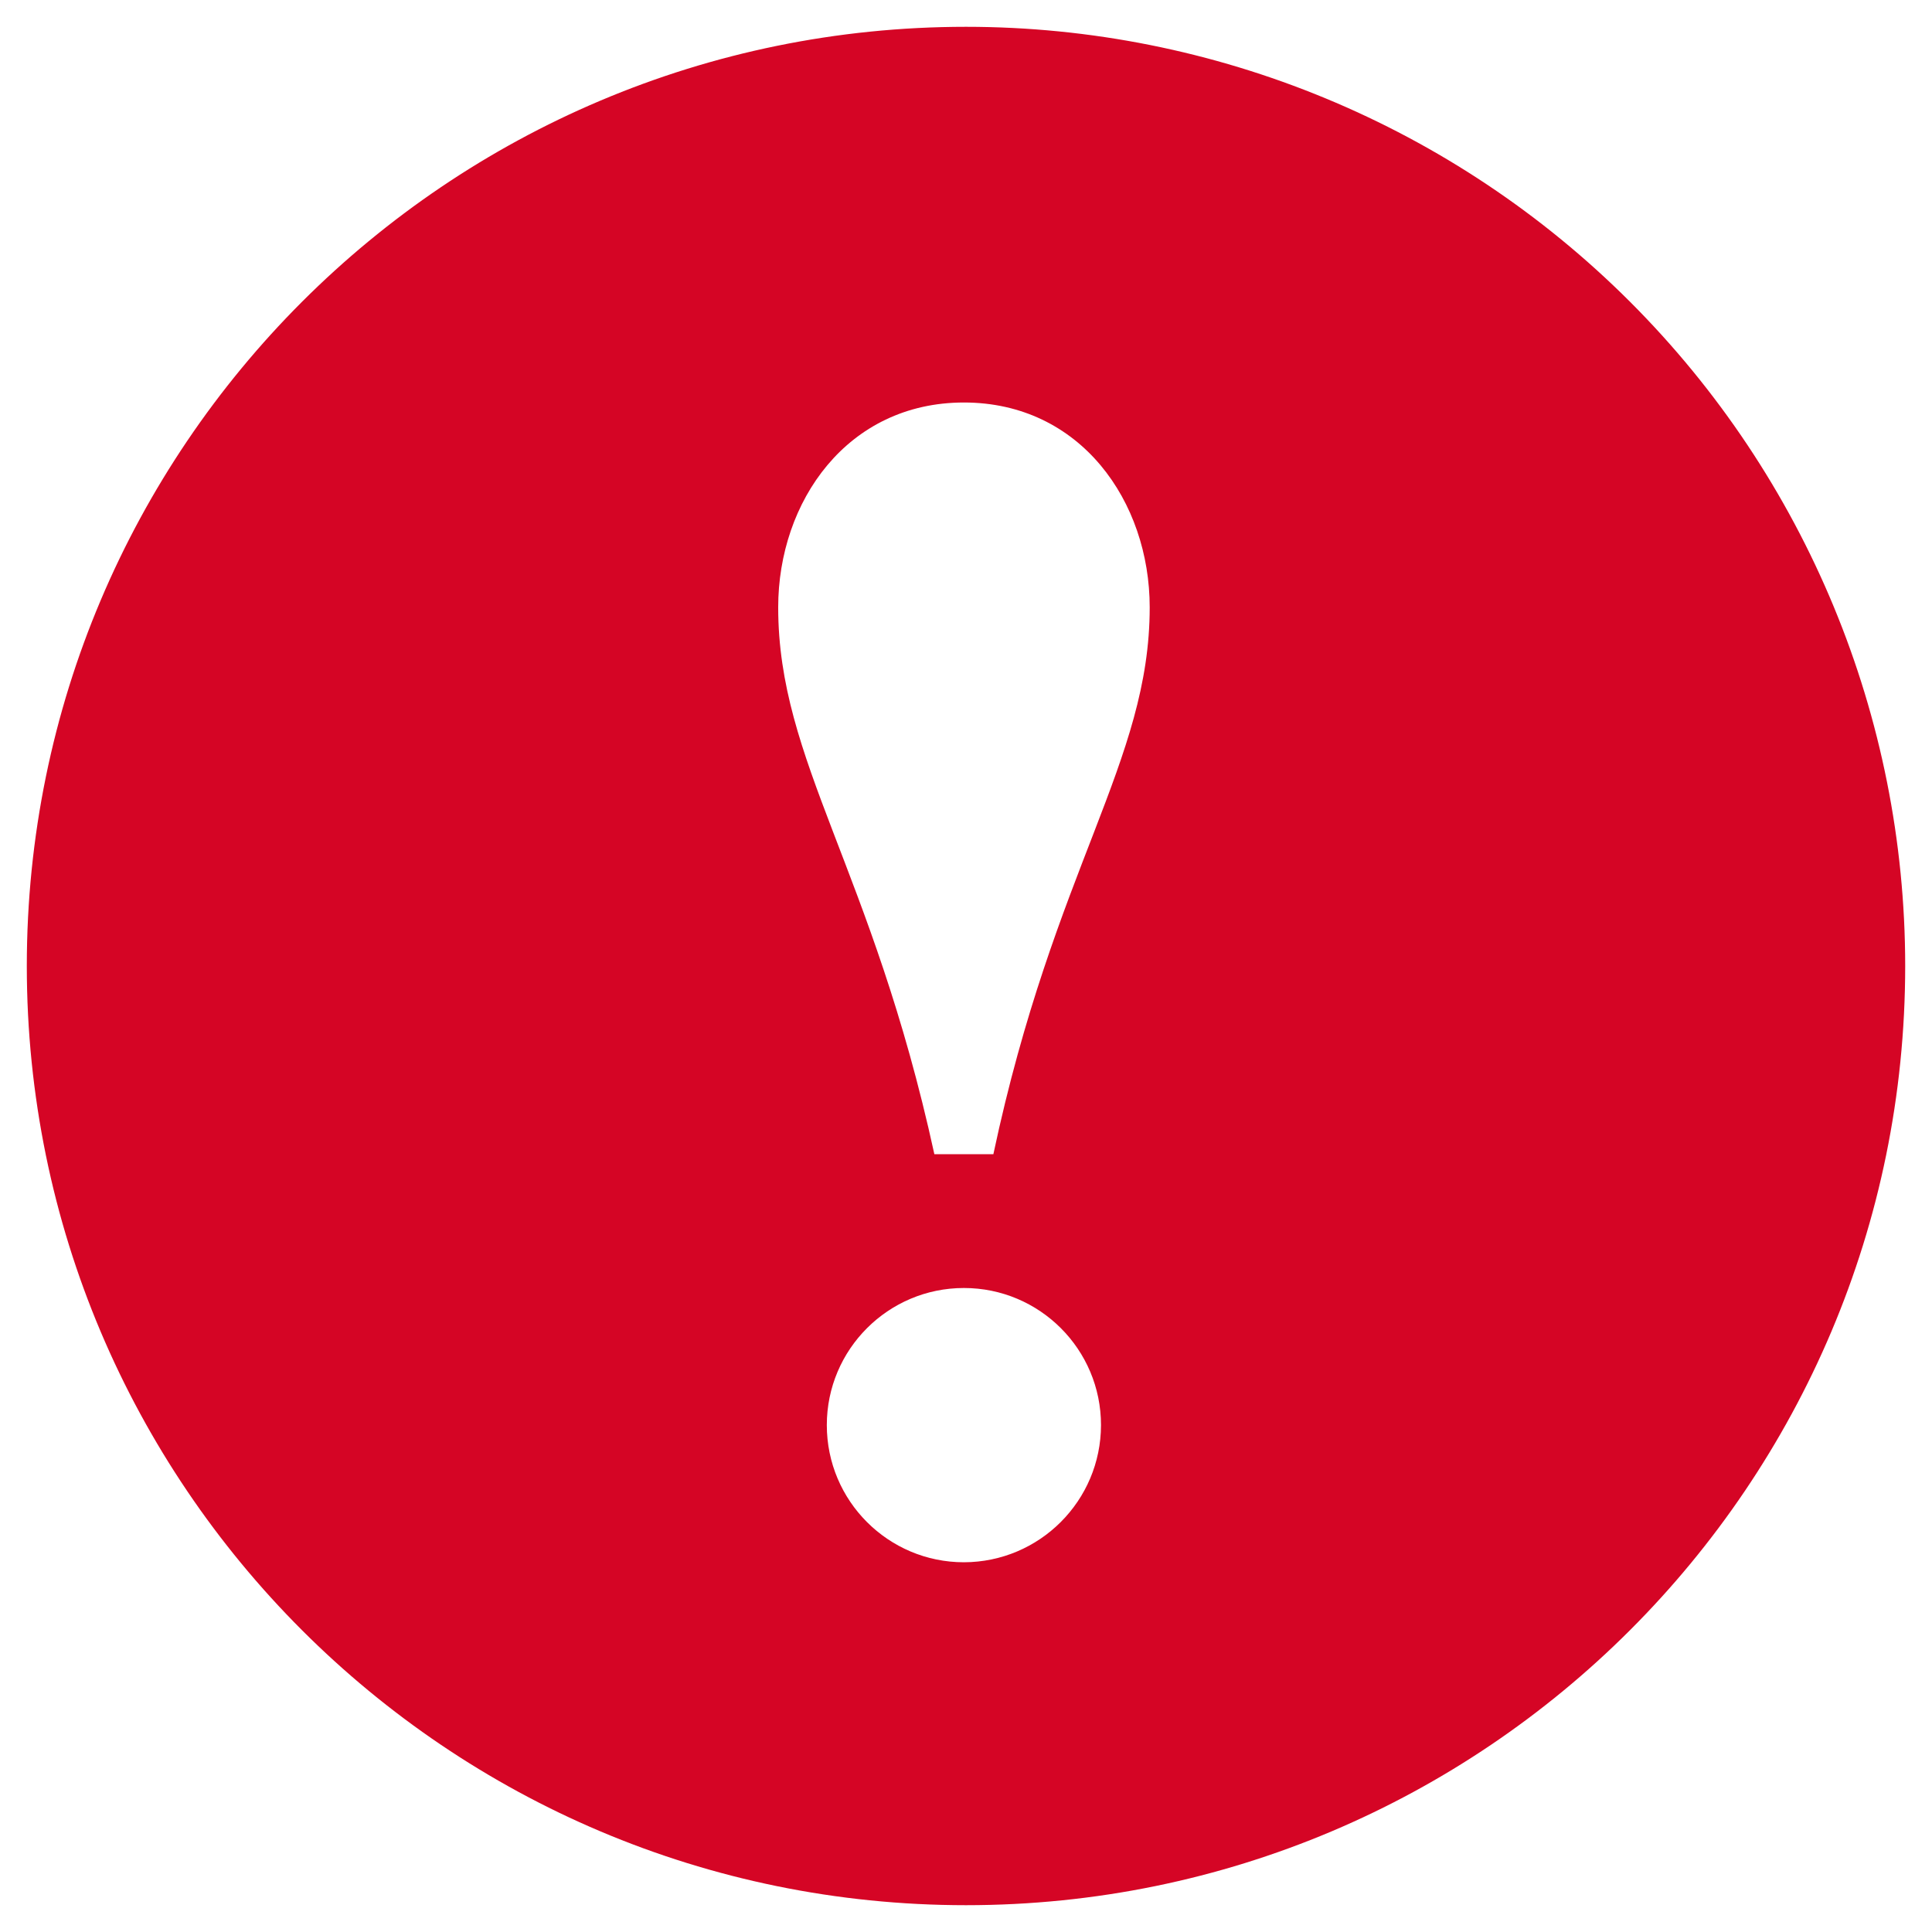
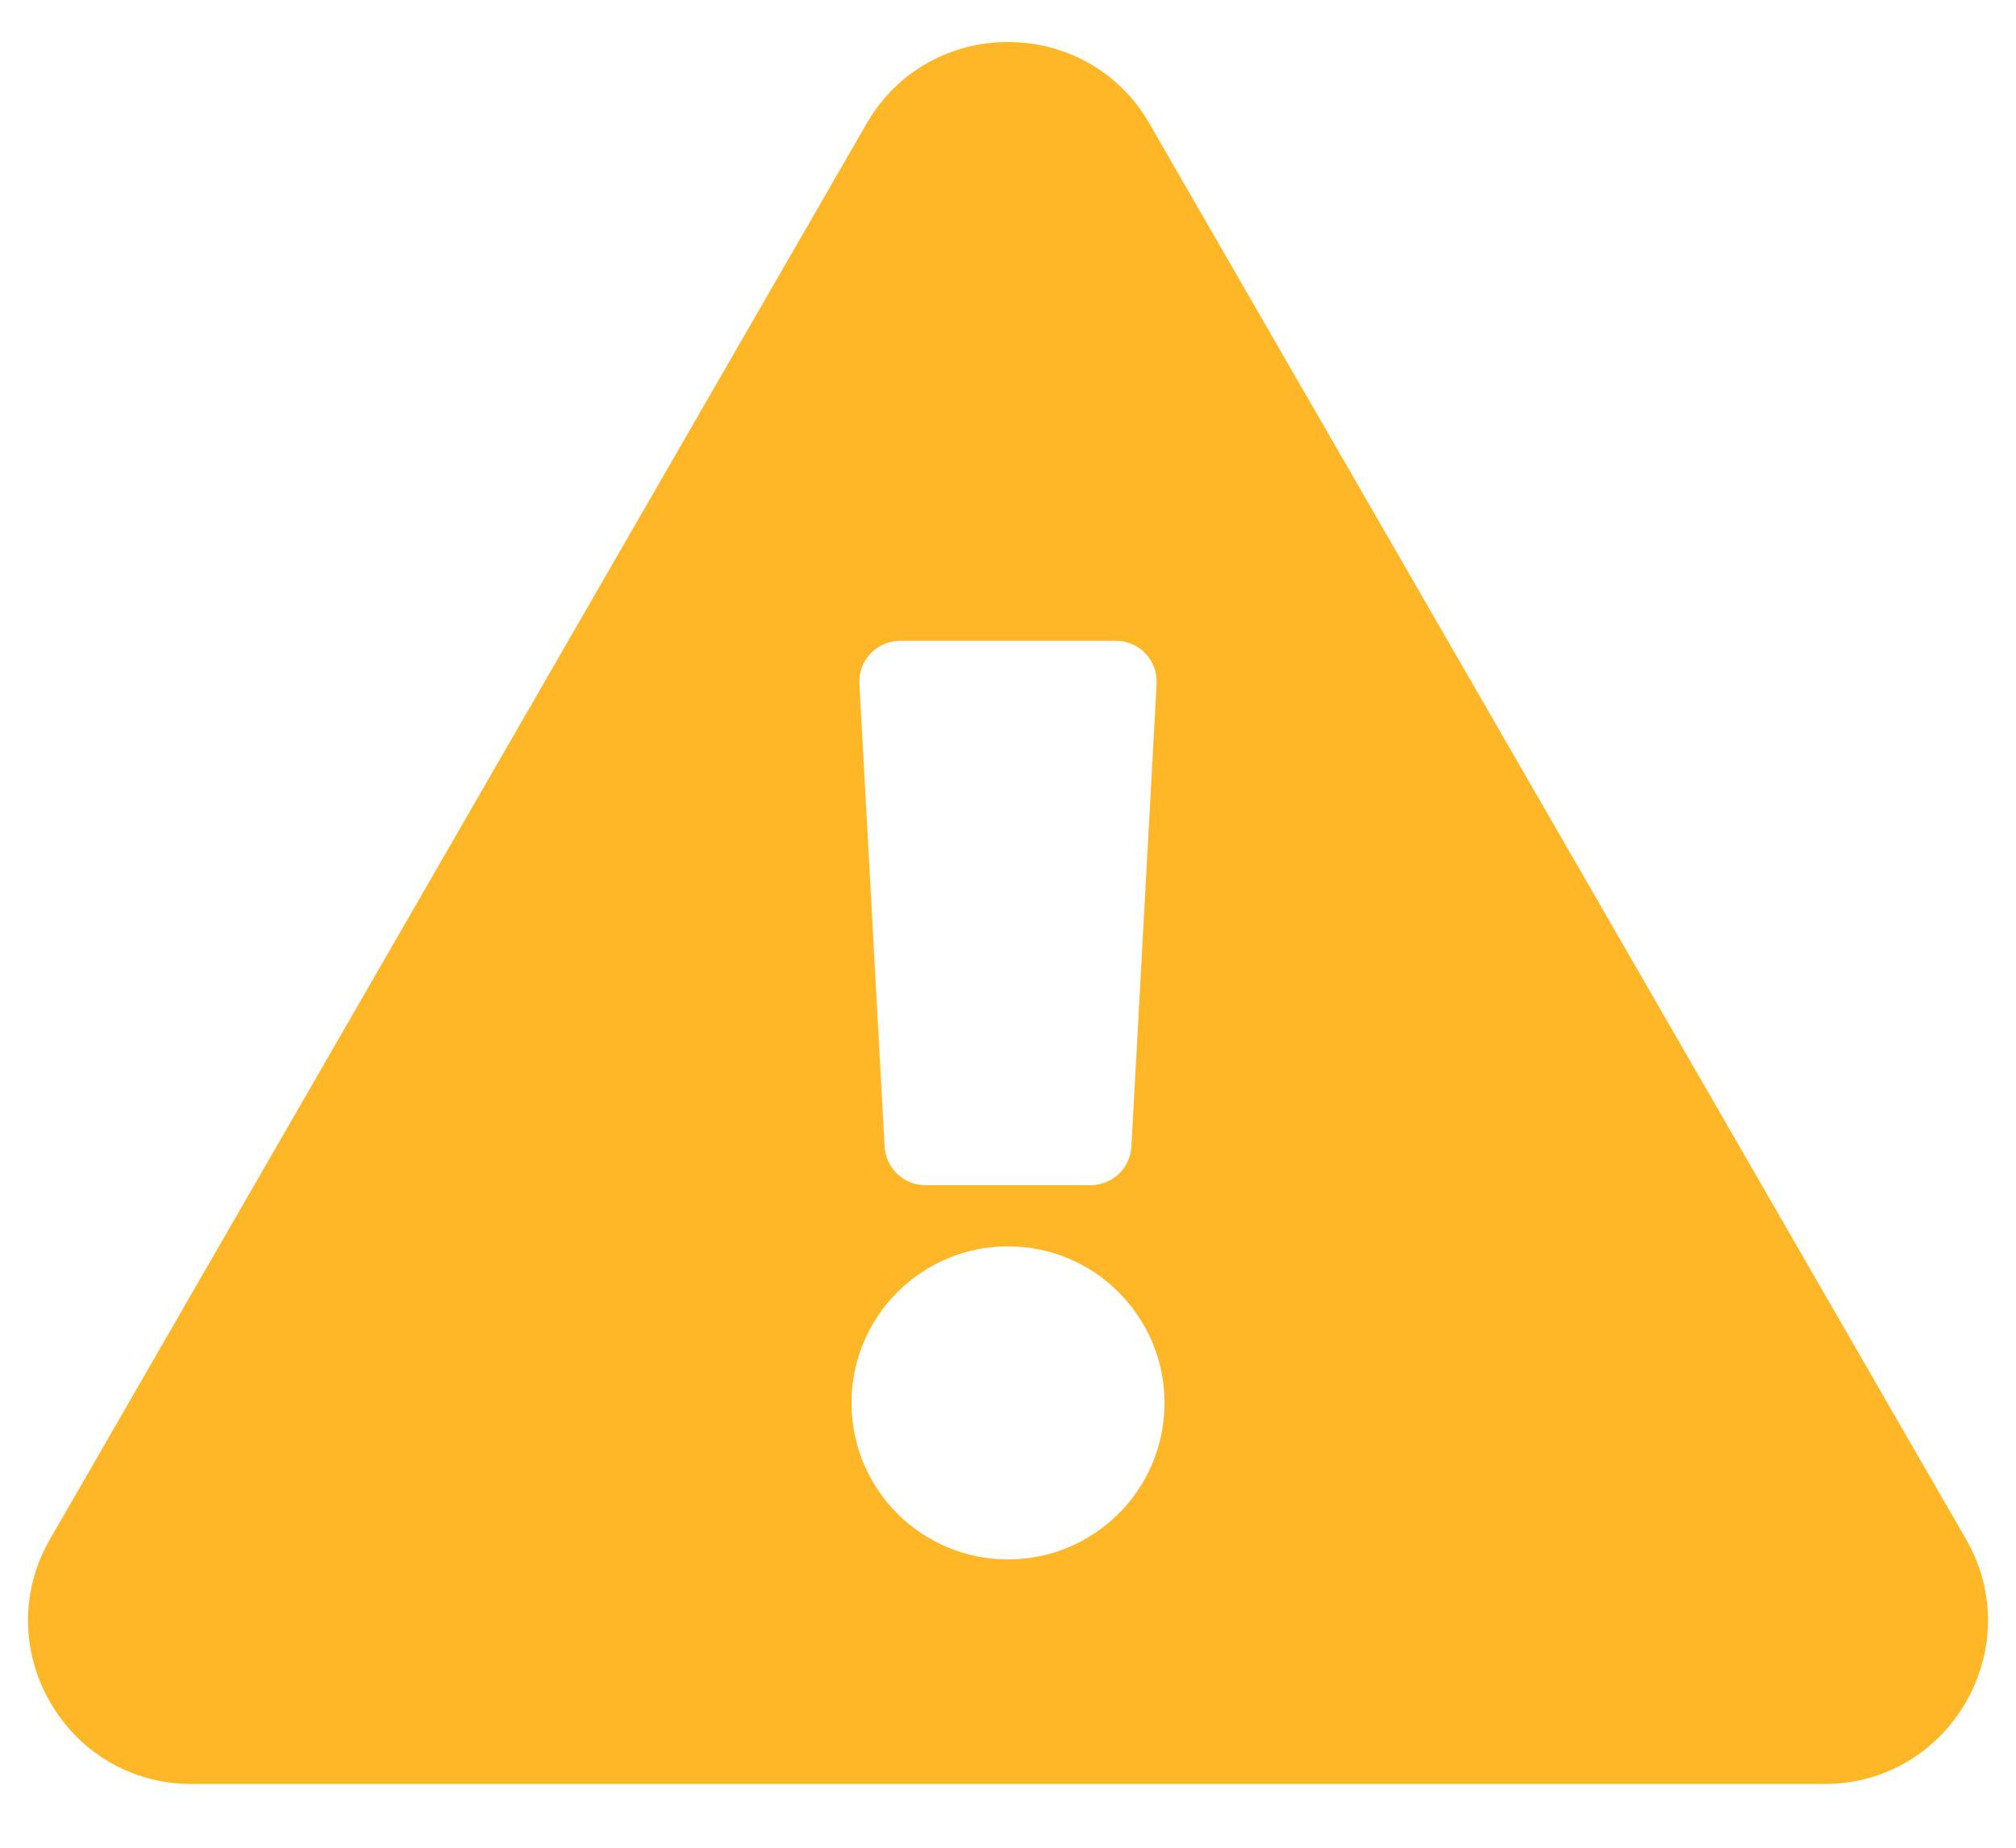
- <svg xmlns="http://www.w3.org/2000/svg" viewBox="0 0 24 24">
+ <svg xmlns="http://www.w3.org/2000/svg" viewBox="0 0 24 22" version="1.1">
  <g stroke="none" stroke-width="1" fill="none" fill-rule="evenodd">
-     <g transform="translate(-34, -18)">
+     <g transform="translate(-34, -19)">
      <g transform="translate(32, 16)">
-         <polygon id="bounding-box" opacity="0" points="0 28 28 28 28 0 0 0" />
-         <path d="M14,2.333 C17.094,2.333 20.062,3.562 22.25,5.75 C24.438,7.938 25.667,10.906 25.667,14 C25.667,20.443 20.443,25.667 14,25.667 C7.557,25.667 2.333,20.443 2.333,14 C2.333,7.557 7.557,2.333 14,2.333 Z M13.974,21.407 C14.914,21.405 15.676,20.643 15.677,19.703 C15.677,18.763 14.915,18 13.974,18 C13.034,18 12.271,18.763 12.271,19.703 C12.271,20.644 13.034,21.407 13.974,21.407 Z M14.34,16.338 C15.096,12.78 16.282,11.465 16.282,9.545 C16.282,8.23 15.423,7 13.974,7 C12.525,7 11.667,8.23 11.667,9.545 C11.667,11.465 12.831,12.78 13.607,16.338 L14.34,16.338 Z" id="Color" fill="#D50525" />
+         <polygon opacity="0" points="0 28 28 28 28 0 0 0" />
+         <path d="M25.404,21.325 C26.152,22.621 25.213,24.241 23.72,24.241 L4.28,24.241 C2.784,24.241 1.849,22.618 2.596,21.325 L12.316,4.472 C13.064,3.175 14.938,3.177 15.684,4.472 L25.404,21.325 Z M14,17.84 C12.971,17.84 12.137,18.675 12.137,19.704 C12.137,20.733 12.971,21.567 14,21.567 C15.029,21.567 15.863,20.733 15.863,19.704 C15.863,18.675 15.029,17.84 14,17.84 Z M12.231,11.142 L12.531,16.651 C12.545,16.909 12.759,17.111 13.017,17.111 L14.983,17.111 C15.241,17.111 15.455,16.909 15.469,16.651 L15.769,11.142 C15.784,10.864 15.563,10.63 15.284,10.63 L12.716,10.63 C12.437,10.63 12.216,10.864 12.231,11.142 L12.231,11.142 Z" id="Color" fill="#FFB727" />
      </g>
    </g>
  </g>
</svg>
